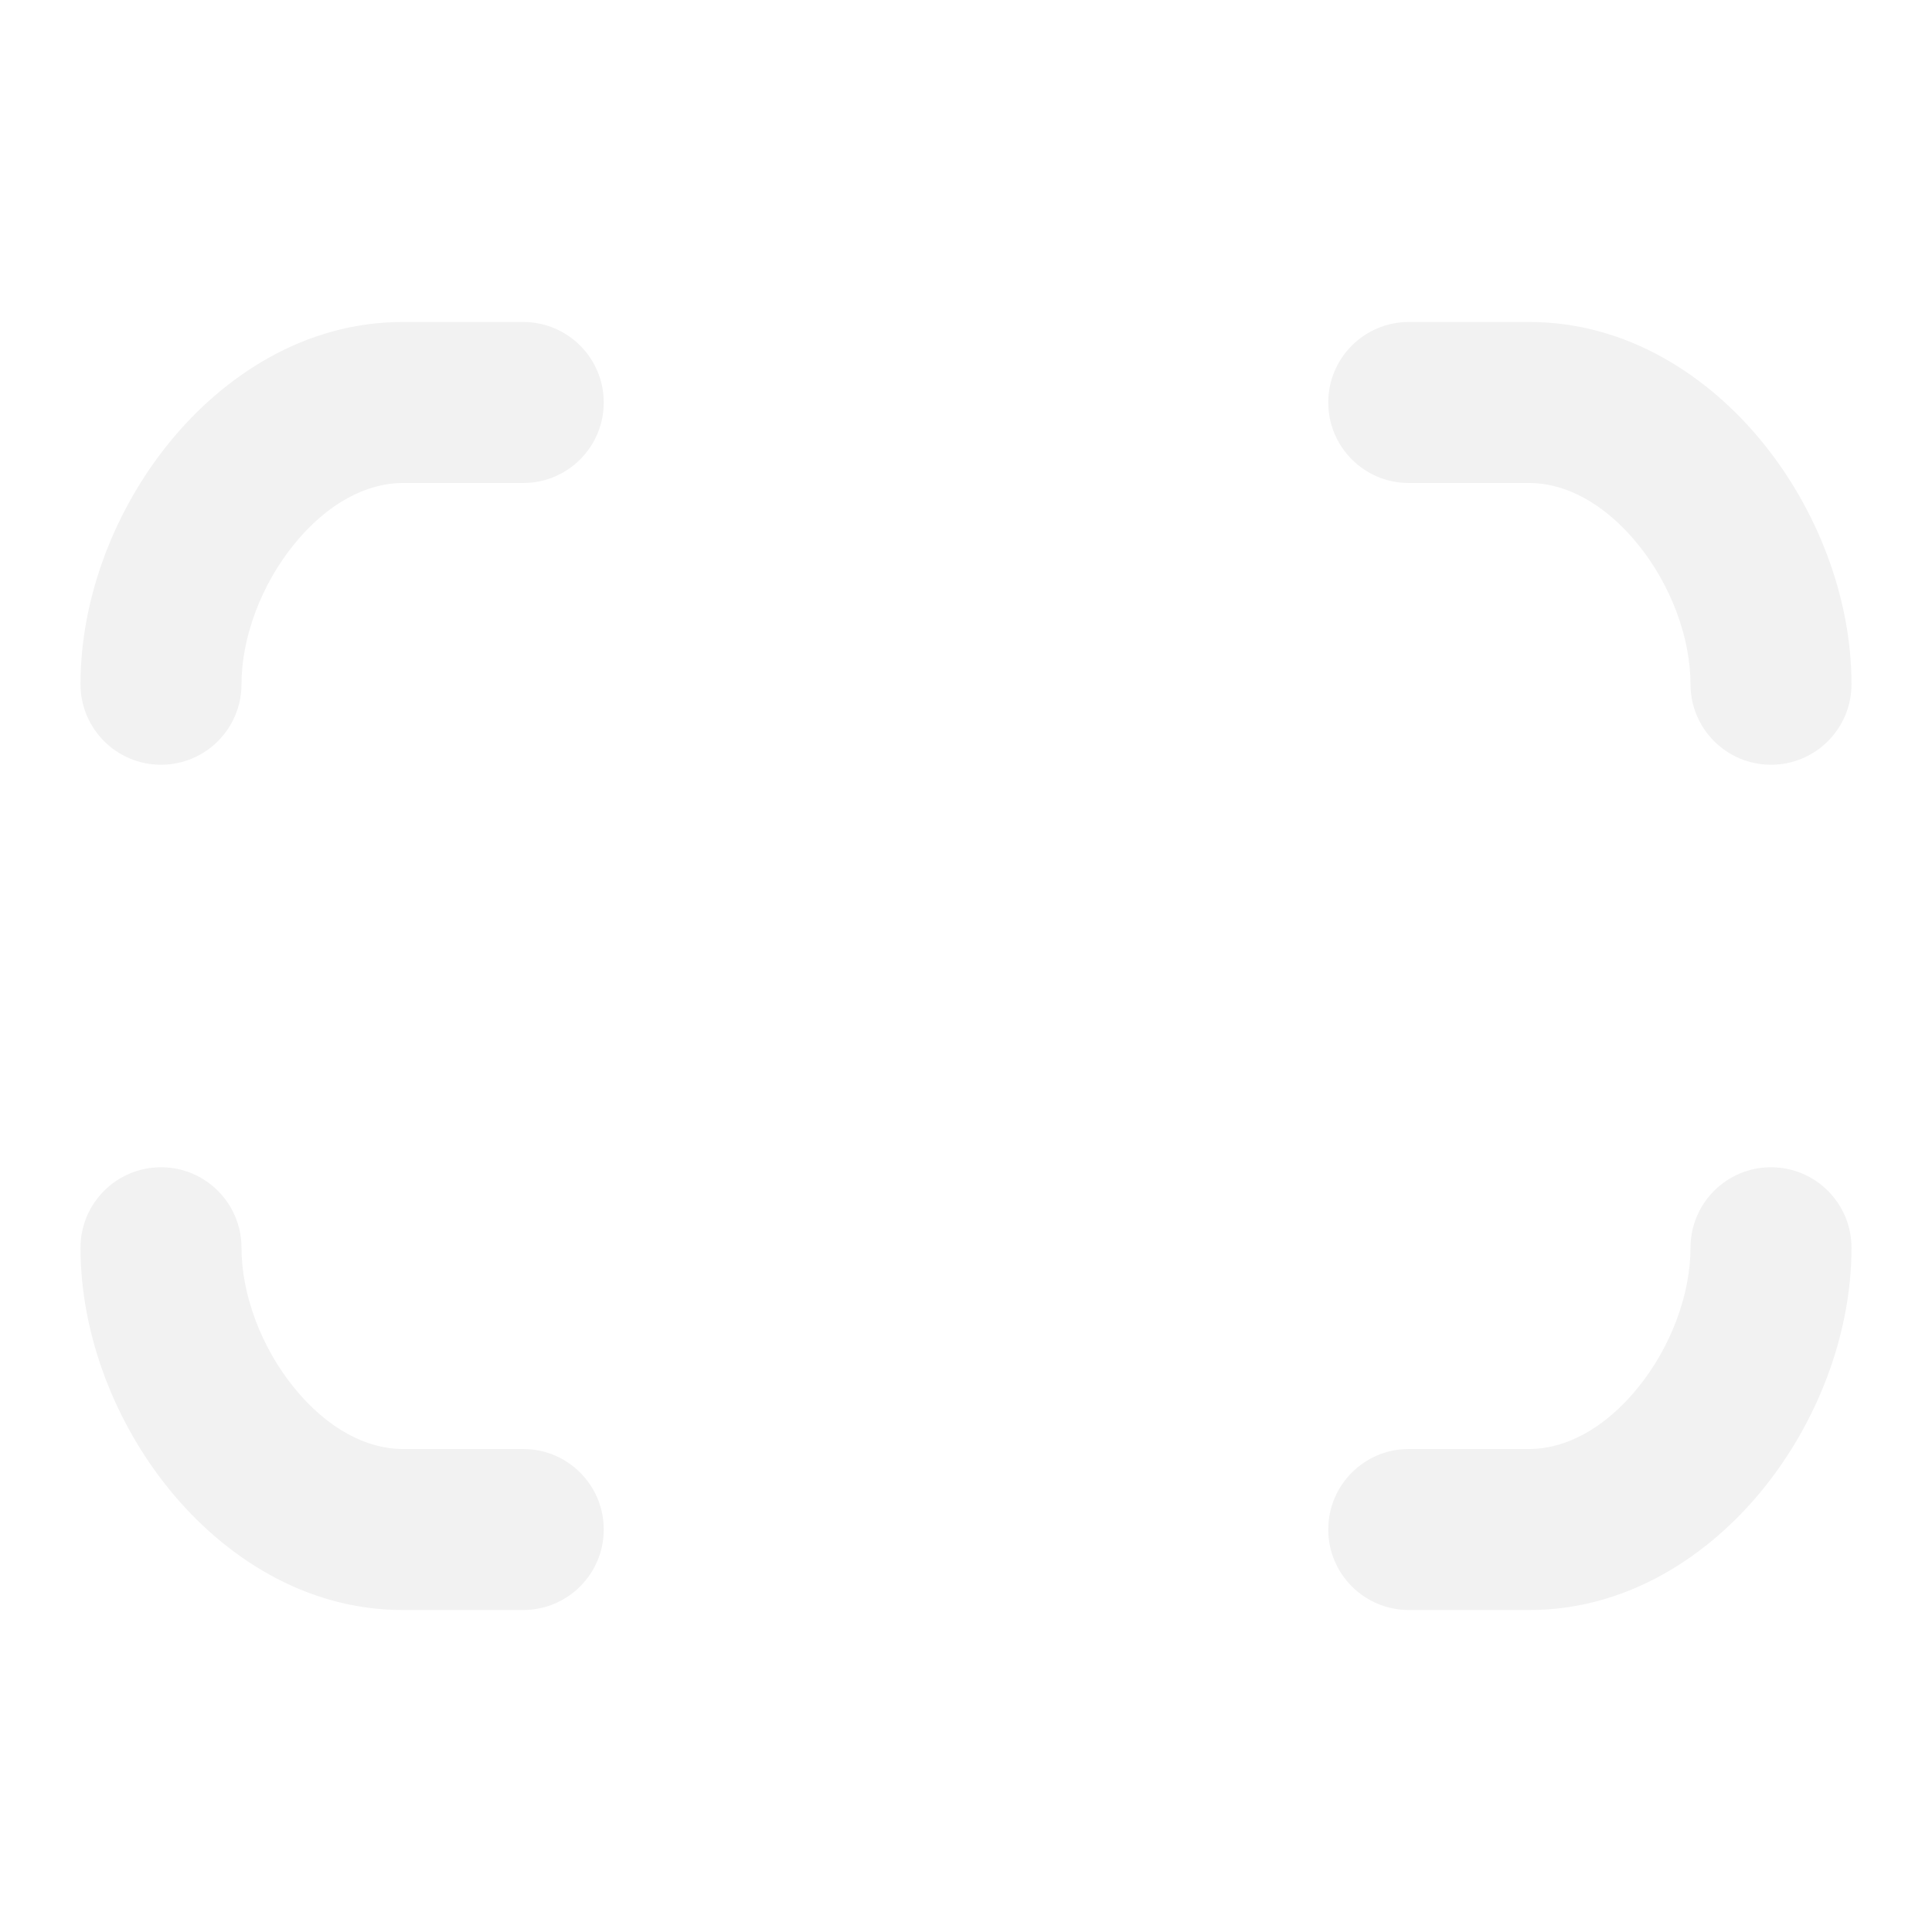
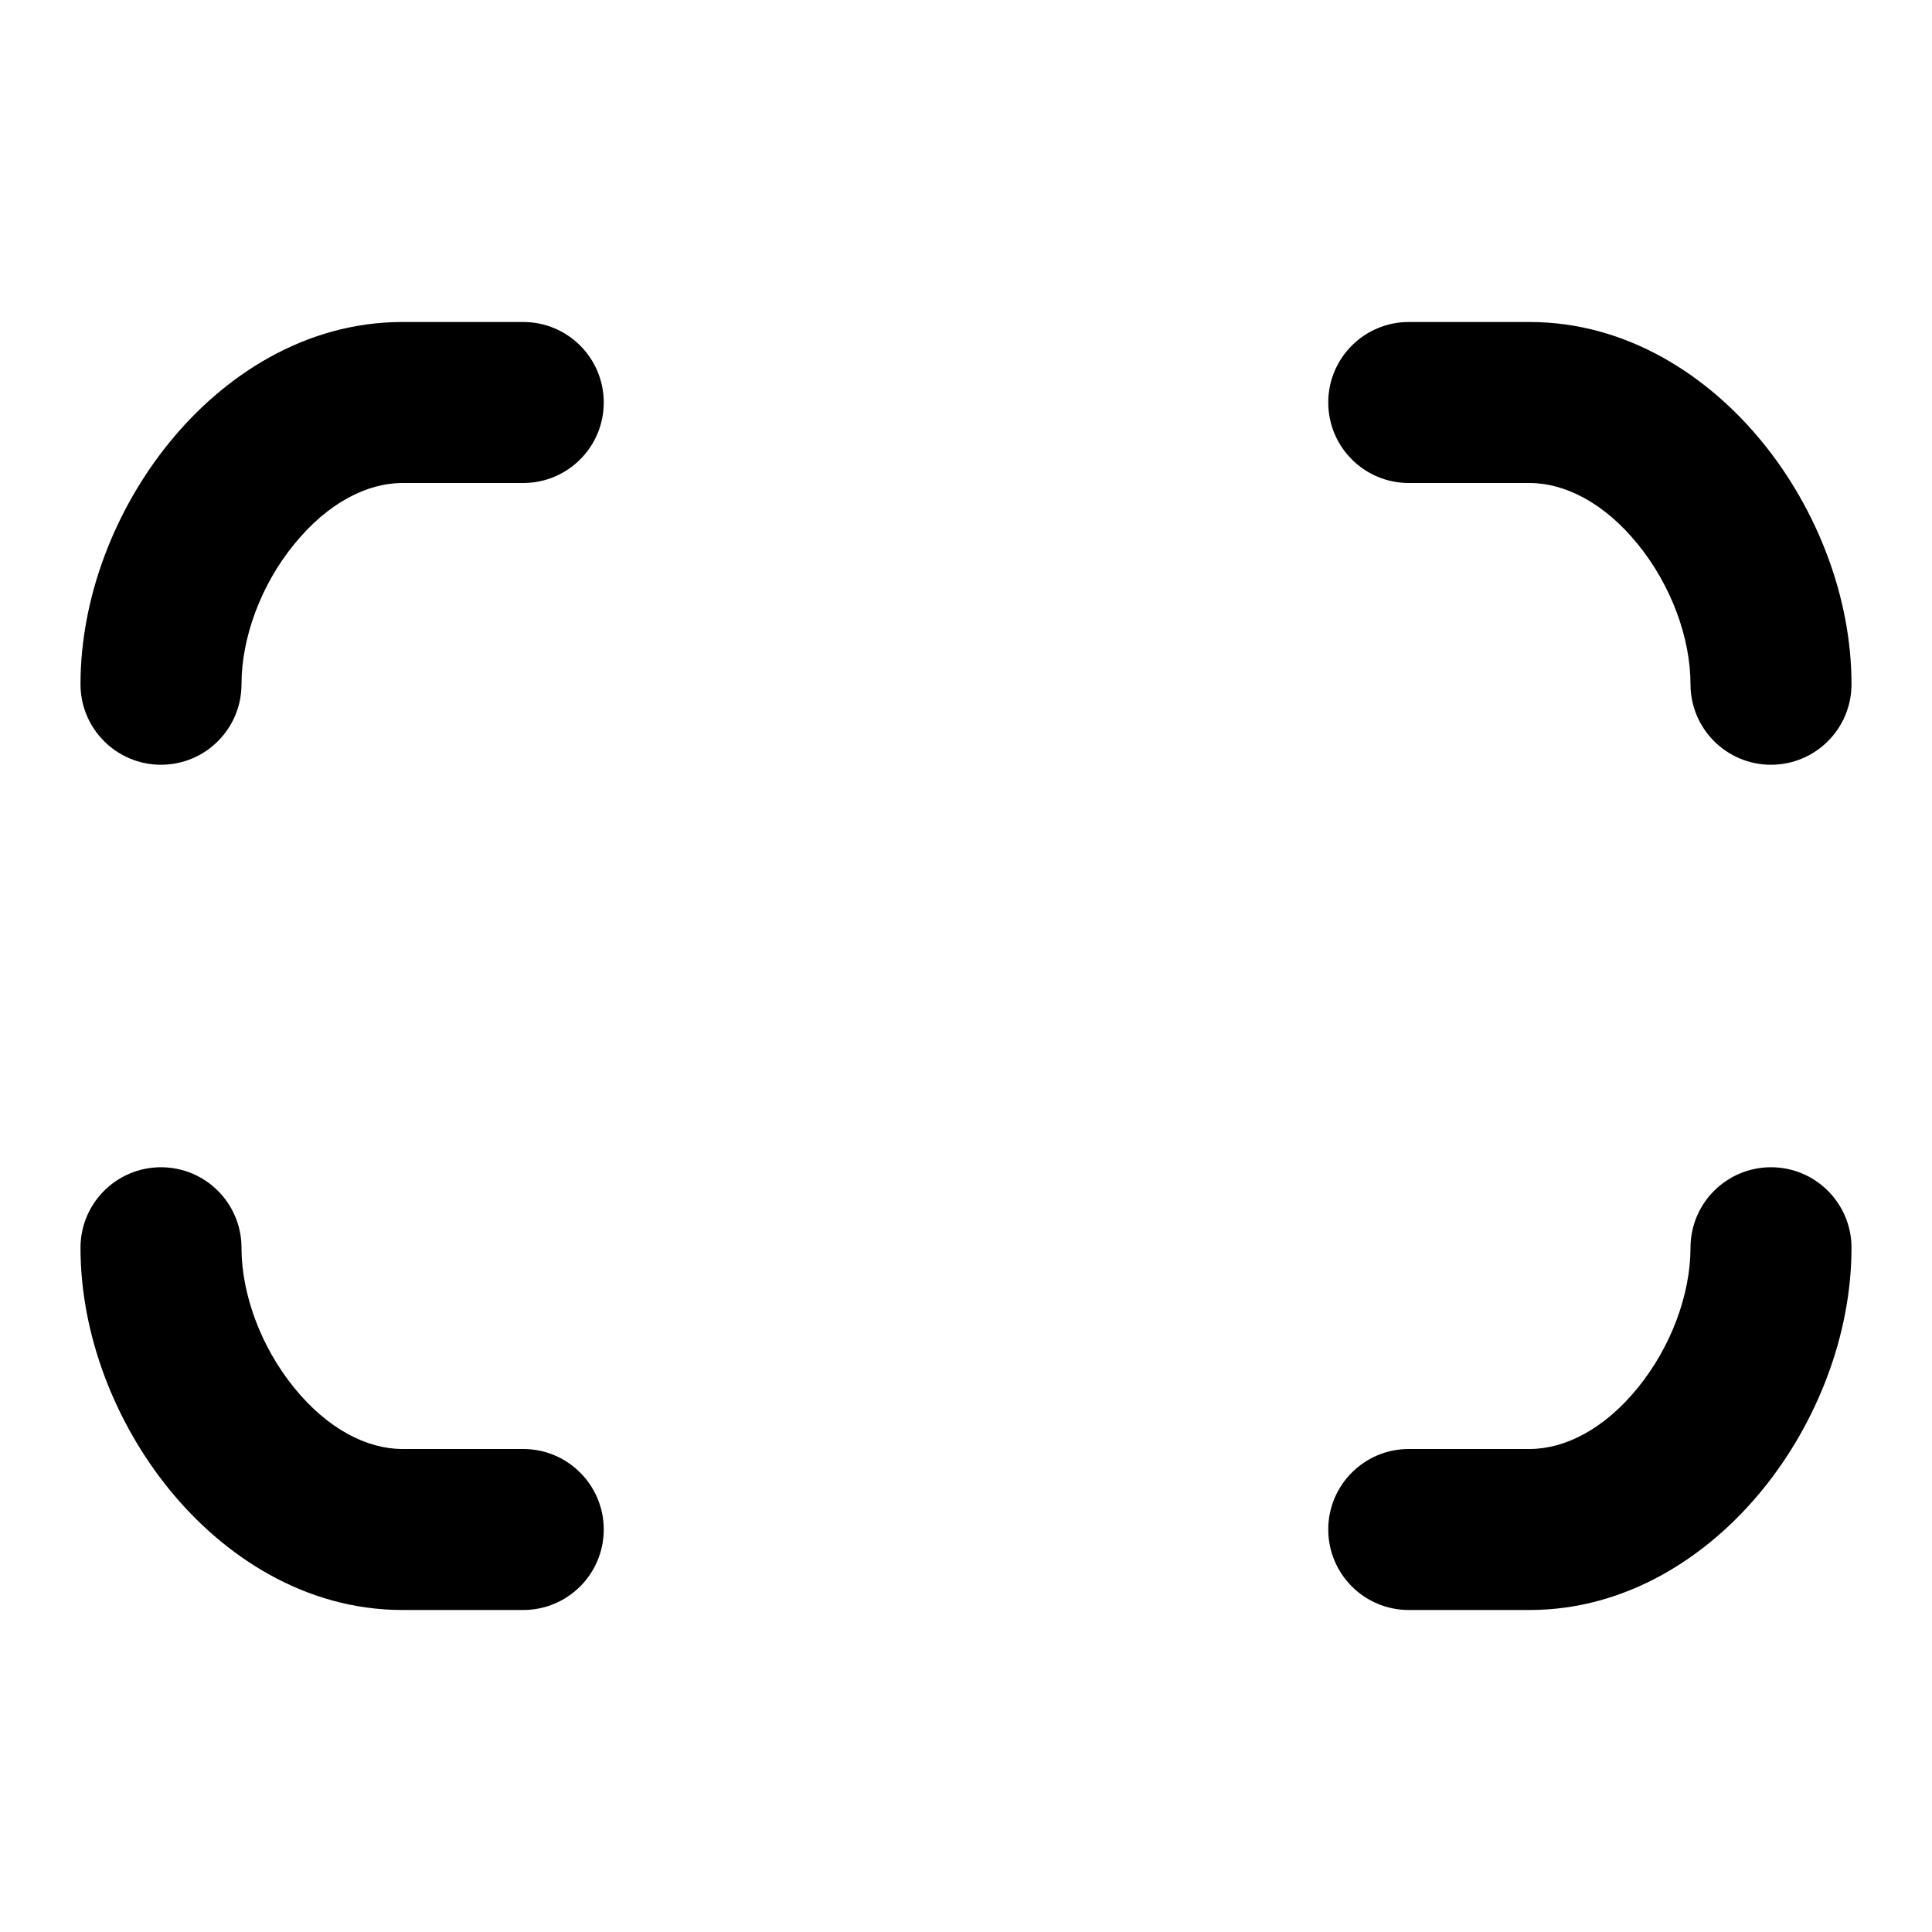
- <svg xmlns="http://www.w3.org/2000/svg" width="24" height="24" viewBox="0 0 24 24" fill="none">
-   <path fill-rule="evenodd" clip-rule="evenodd" d="M3.655 6.759C3.241 7.268 3 7.924 3 8.5C3 9.052 2.552 9.5 2 9.5C1.448 9.5 1 9.052 1 8.5C1 7.419 1.43 6.325 2.103 5.498C2.775 4.671 3.786 4 5 4L6.5 4C7.052 4 7.5 4.448 7.5 5C7.5 5.552 7.052 6 6.5 6L5 6C4.557 6 4.069 6.25 3.655 6.759ZM19 6L17.5 6C16.948 6 16.5 5.552 16.5 5C16.5 4.448 16.948 4 17.5 4L19 4C20.214 4 21.225 4.671 21.897 5.498C22.57 6.325 23 7.419 23 8.5C23 9.052 22.552 9.5 22 9.5C21.448 9.5 21 9.052 21 8.5C21 7.924 20.759 7.268 20.345 6.759C19.931 6.25 19.443 6 19 6C19 6 19 6 19 6ZM2 14.5C2.552 14.5 3 14.948 3 15.5C3 16.076 3.241 16.732 3.655 17.241C4.069 17.75 4.557 18 5 18H6.5C7.052 18 7.5 18.448 7.5 19C7.5 19.552 7.052 20 6.5 20H5C3.786 20 2.775 19.329 2.103 18.502C1.43 17.675 1 16.581 1 15.5C1 14.948 1.448 14.5 2 14.5ZM22 14.5C22.552 14.5 23 14.948 23 15.5C23 16.581 22.57 17.675 21.897 18.502C21.225 19.329 20.214 20 19 20H17.5C16.948 20 16.5 19.552 16.5 19C16.5 18.448 16.948 18 17.5 18H19C19.443 18 19.931 17.75 20.345 17.241C20.759 16.732 21 16.076 21 15.5C21 14.948 21.448 14.5 22 14.5Z" fill="#F2F2F2" />
+ <svg xmlns="http://www.w3.org/2000/svg" width="24" height="24" viewBox="0 0 24 24">
+   <path fill-rule="evenodd" d="M3.655 6.76C3.24 7.267 3 7.923 3 8.5a1 1 0 01-2 0c0-1.081.43-2.175 1.103-3.002C2.775 4.67 3.786 4 5 4h1.5a1 1 0 010 2H5c-.443 0-.931.25-1.345.76zM19 6h-1.5a1 1 0 110-2H19c1.214 0 2.225.671 2.897 1.498C22.57 6.325 23 7.418 23 8.5a1 1 0 11-2 0c0-.576-.241-1.232-.655-1.74C19.932 6.25 19.443 6 19 6zM2 14.5a1 1 0 011 1c0 .576.241 1.232.655 1.74.414.51.902.76 1.345.76h1.5a1 1 0 110 2H5c-1.214 0-2.225-.671-2.897-1.498C1.43 17.675 1 16.582 1 15.5a1 1 0 011-1zm20 0a1 1 0 011 1c0 1.081-.43 2.175-1.103 3.002C21.225 19.329 20.214 20 19 20h-1.5a1 1 0 110-2H19c.443 0 .931-.25 1.345-.76.414-.508.655-1.164.655-1.74a1 1 0 011-1z" />
</svg>
